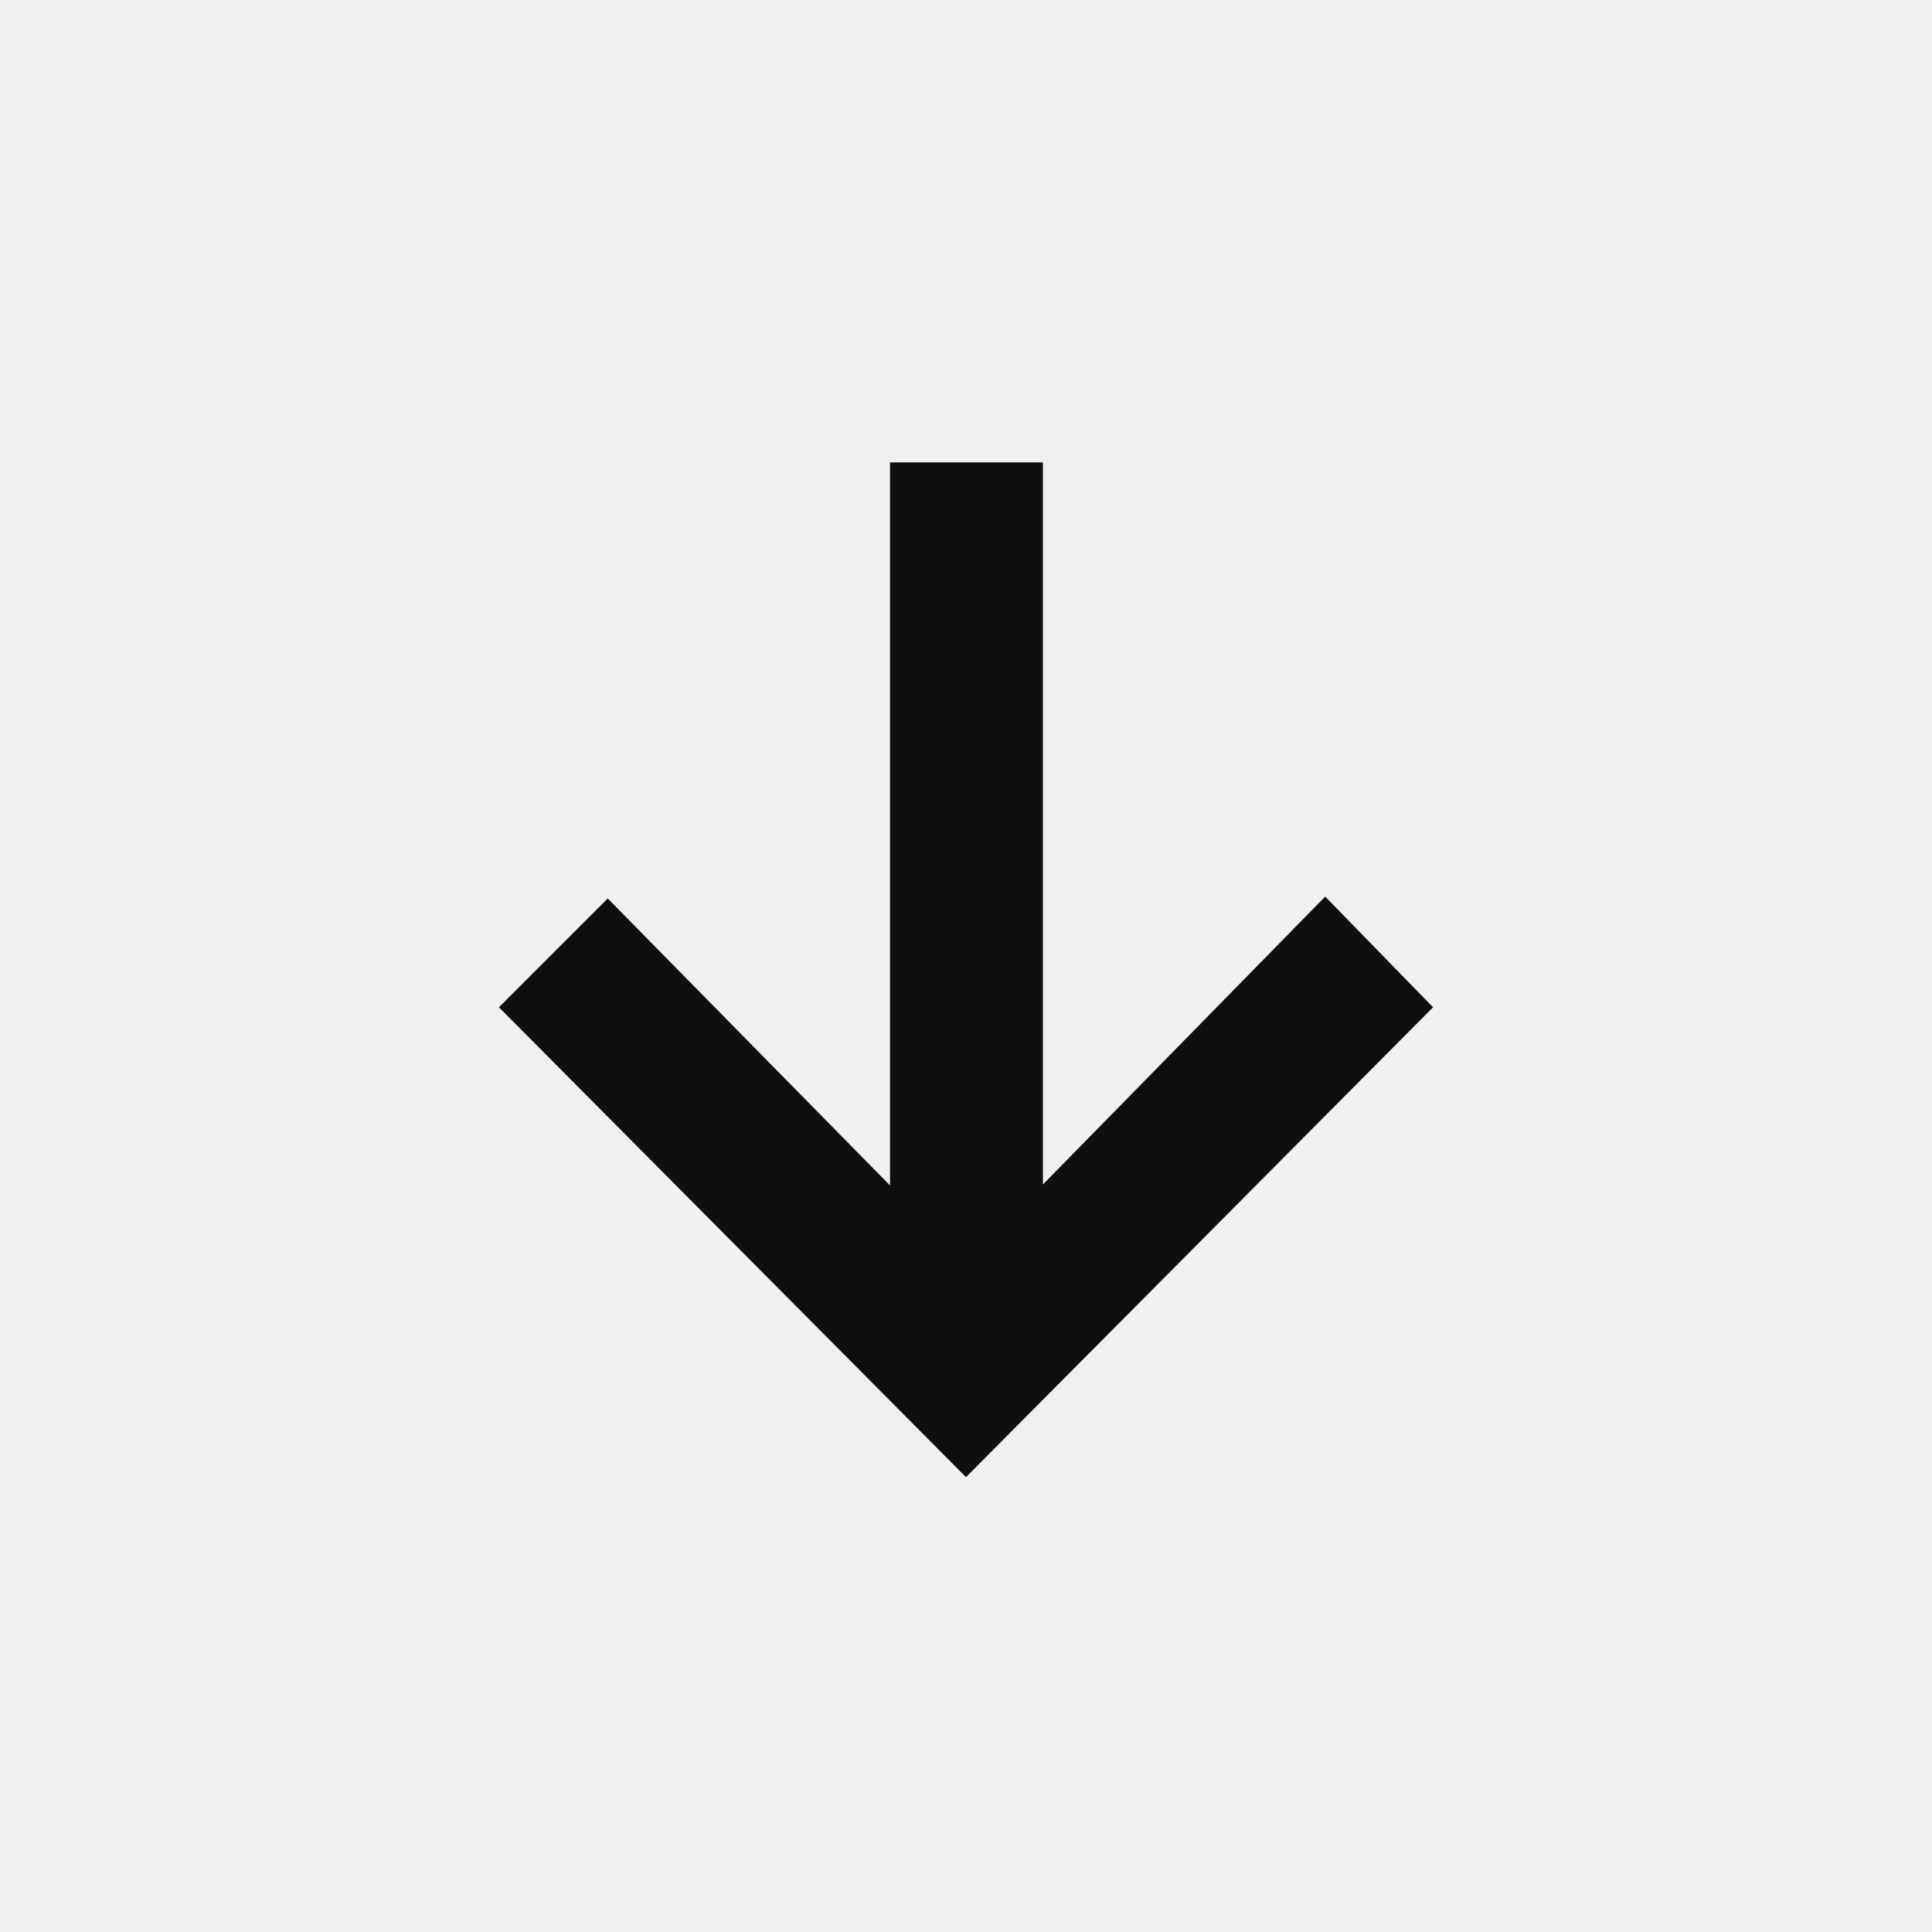
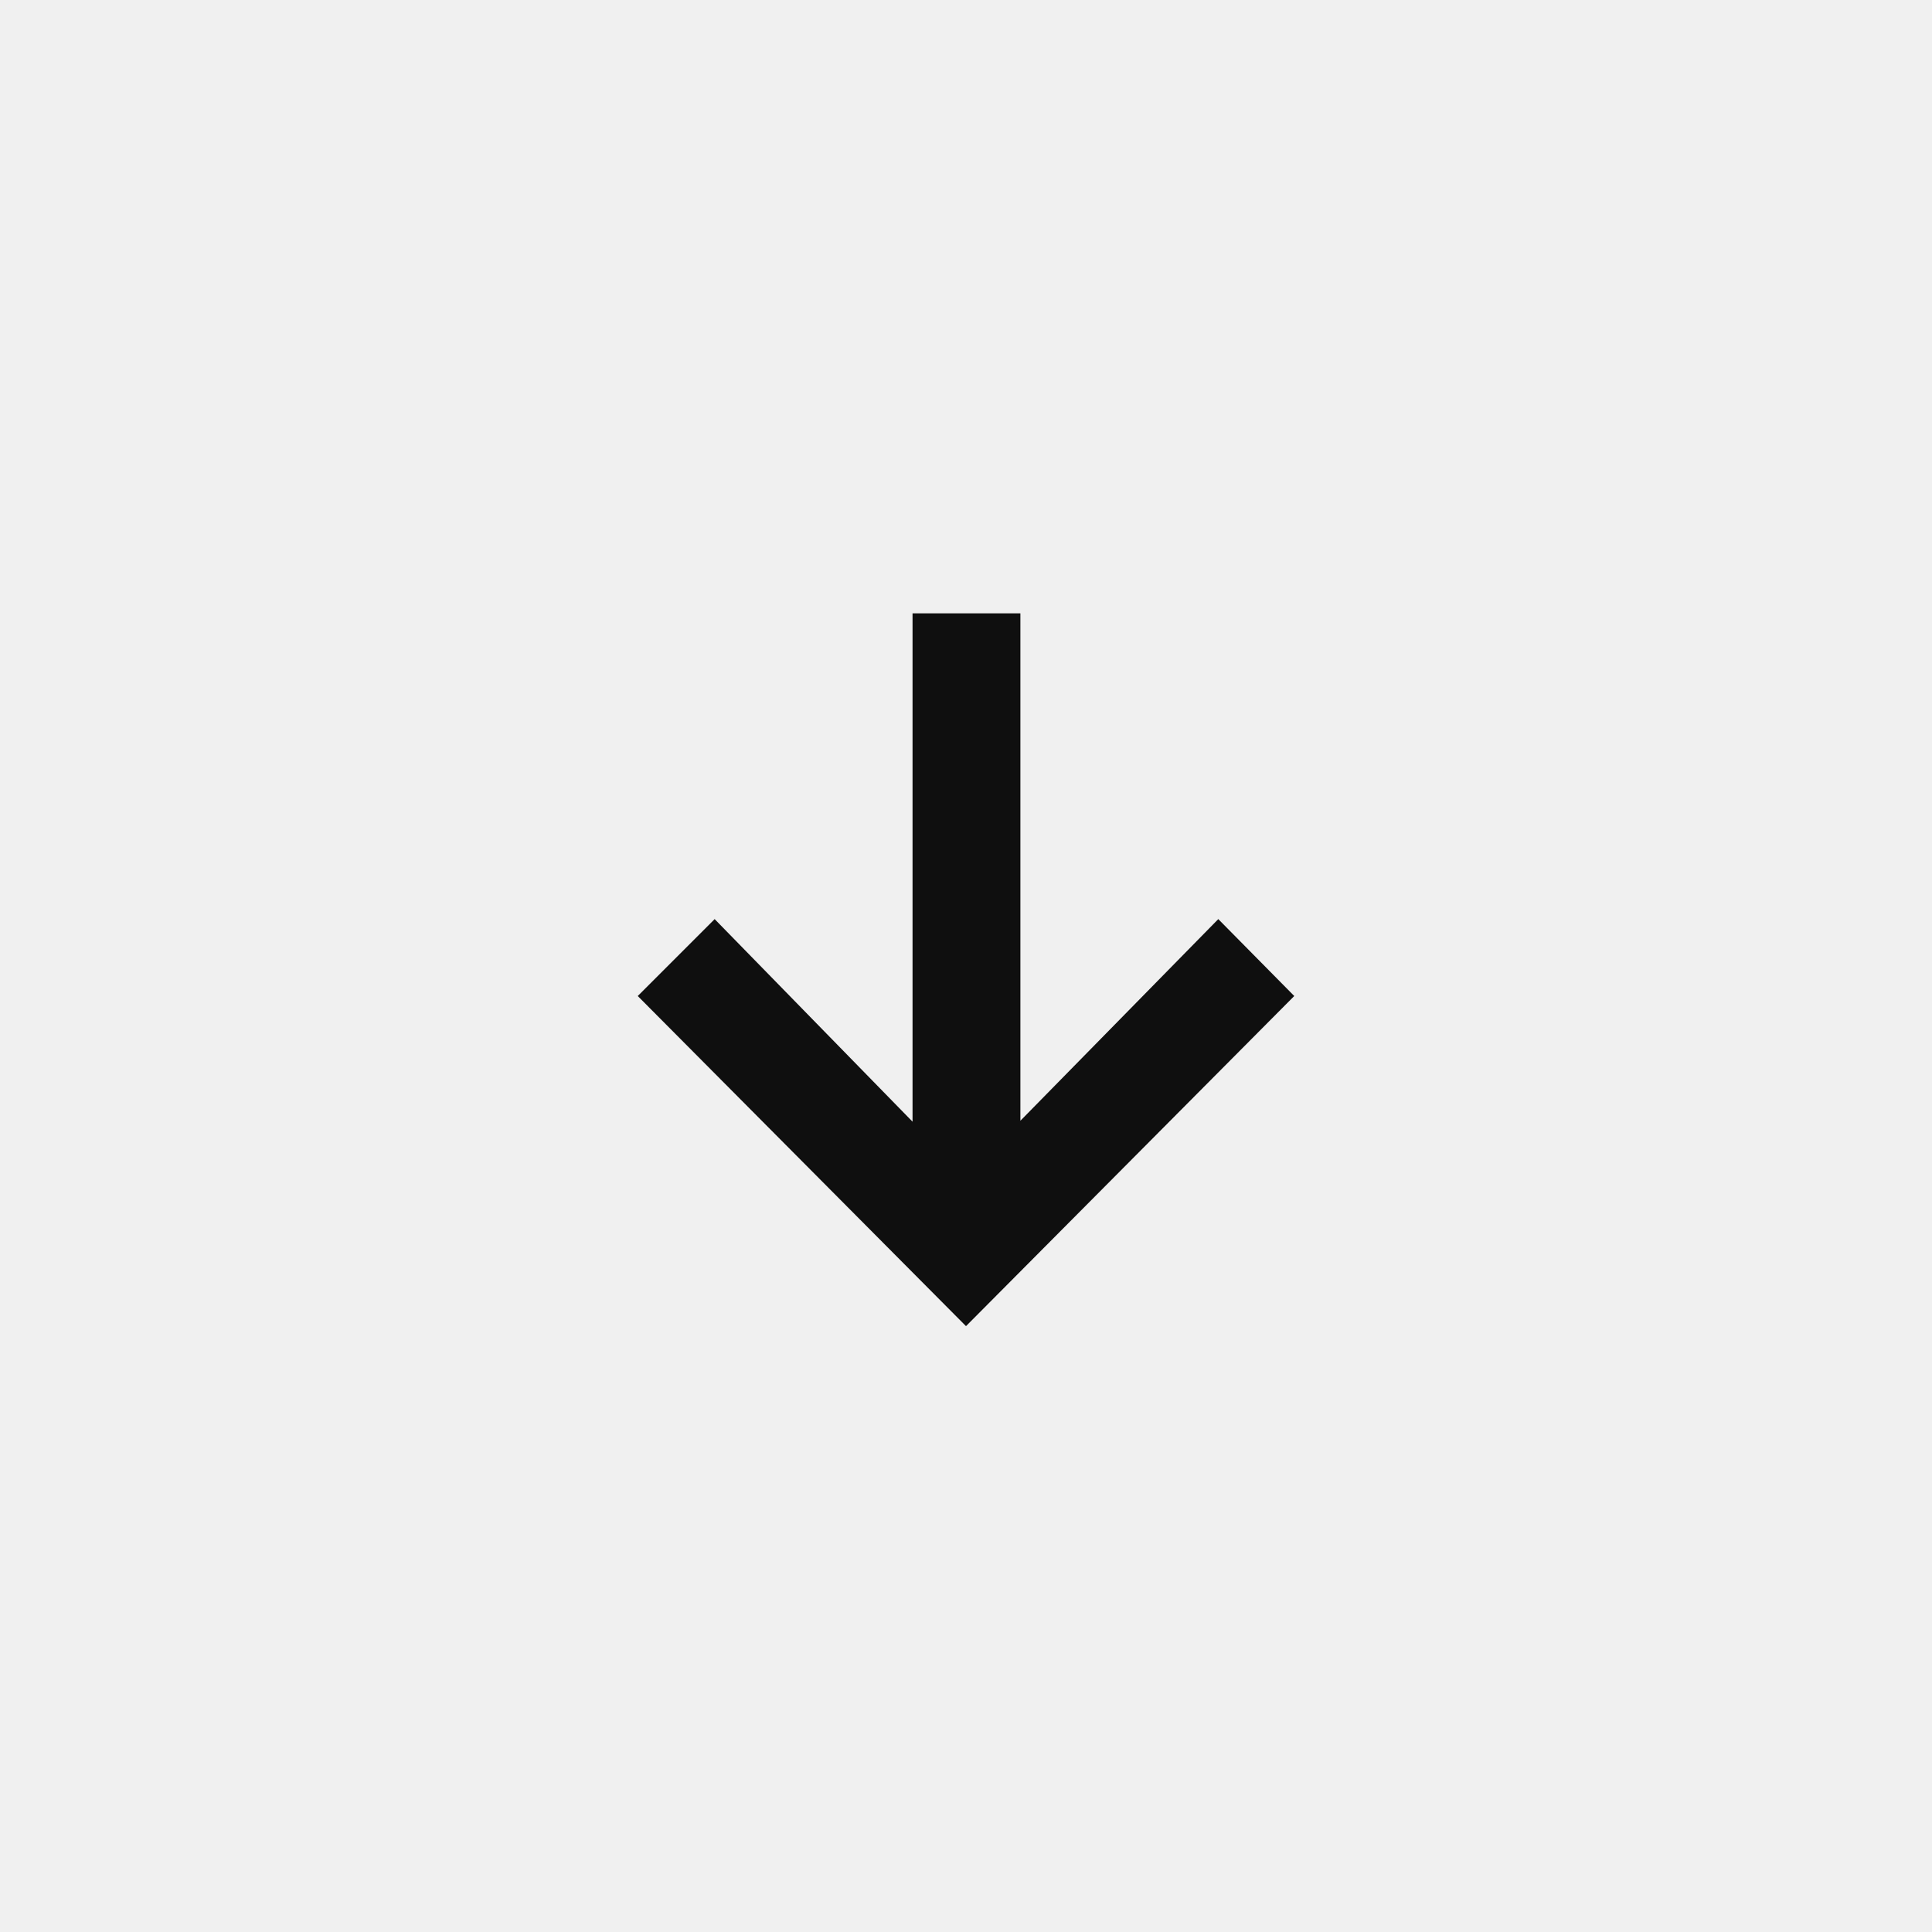
<svg xmlns="http://www.w3.org/2000/svg" version="1.1" id="Layer_1" x="0px" y="0px" viewBox="0 0 206 206" style="enable-background:new 0 0 206 206;" xml:space="preserve">
  <style type="text/css">
	.st0{fill:#FFFFFF;fill-opacity:0;}
	.st1{fill:#0F0F0F;}
</style>
  <rect y="0" class="st0" width="206" height="206" />
-   <polygon class="st1" points="141.3,95.6 111.2,126.3 111.2,49.3 94.9,49.3 94.9,126.4 64.8,95.8 53.2,107.4 103,157.5 152.8,107.4   " />
+   <polygon class="st1" points="129.9,98 108.8,119.5 108.8,65.4 97.3,65.4 97.3,119.6 76.2,98 68,106.2 103,141.4 138,106.2 " />
</svg>
